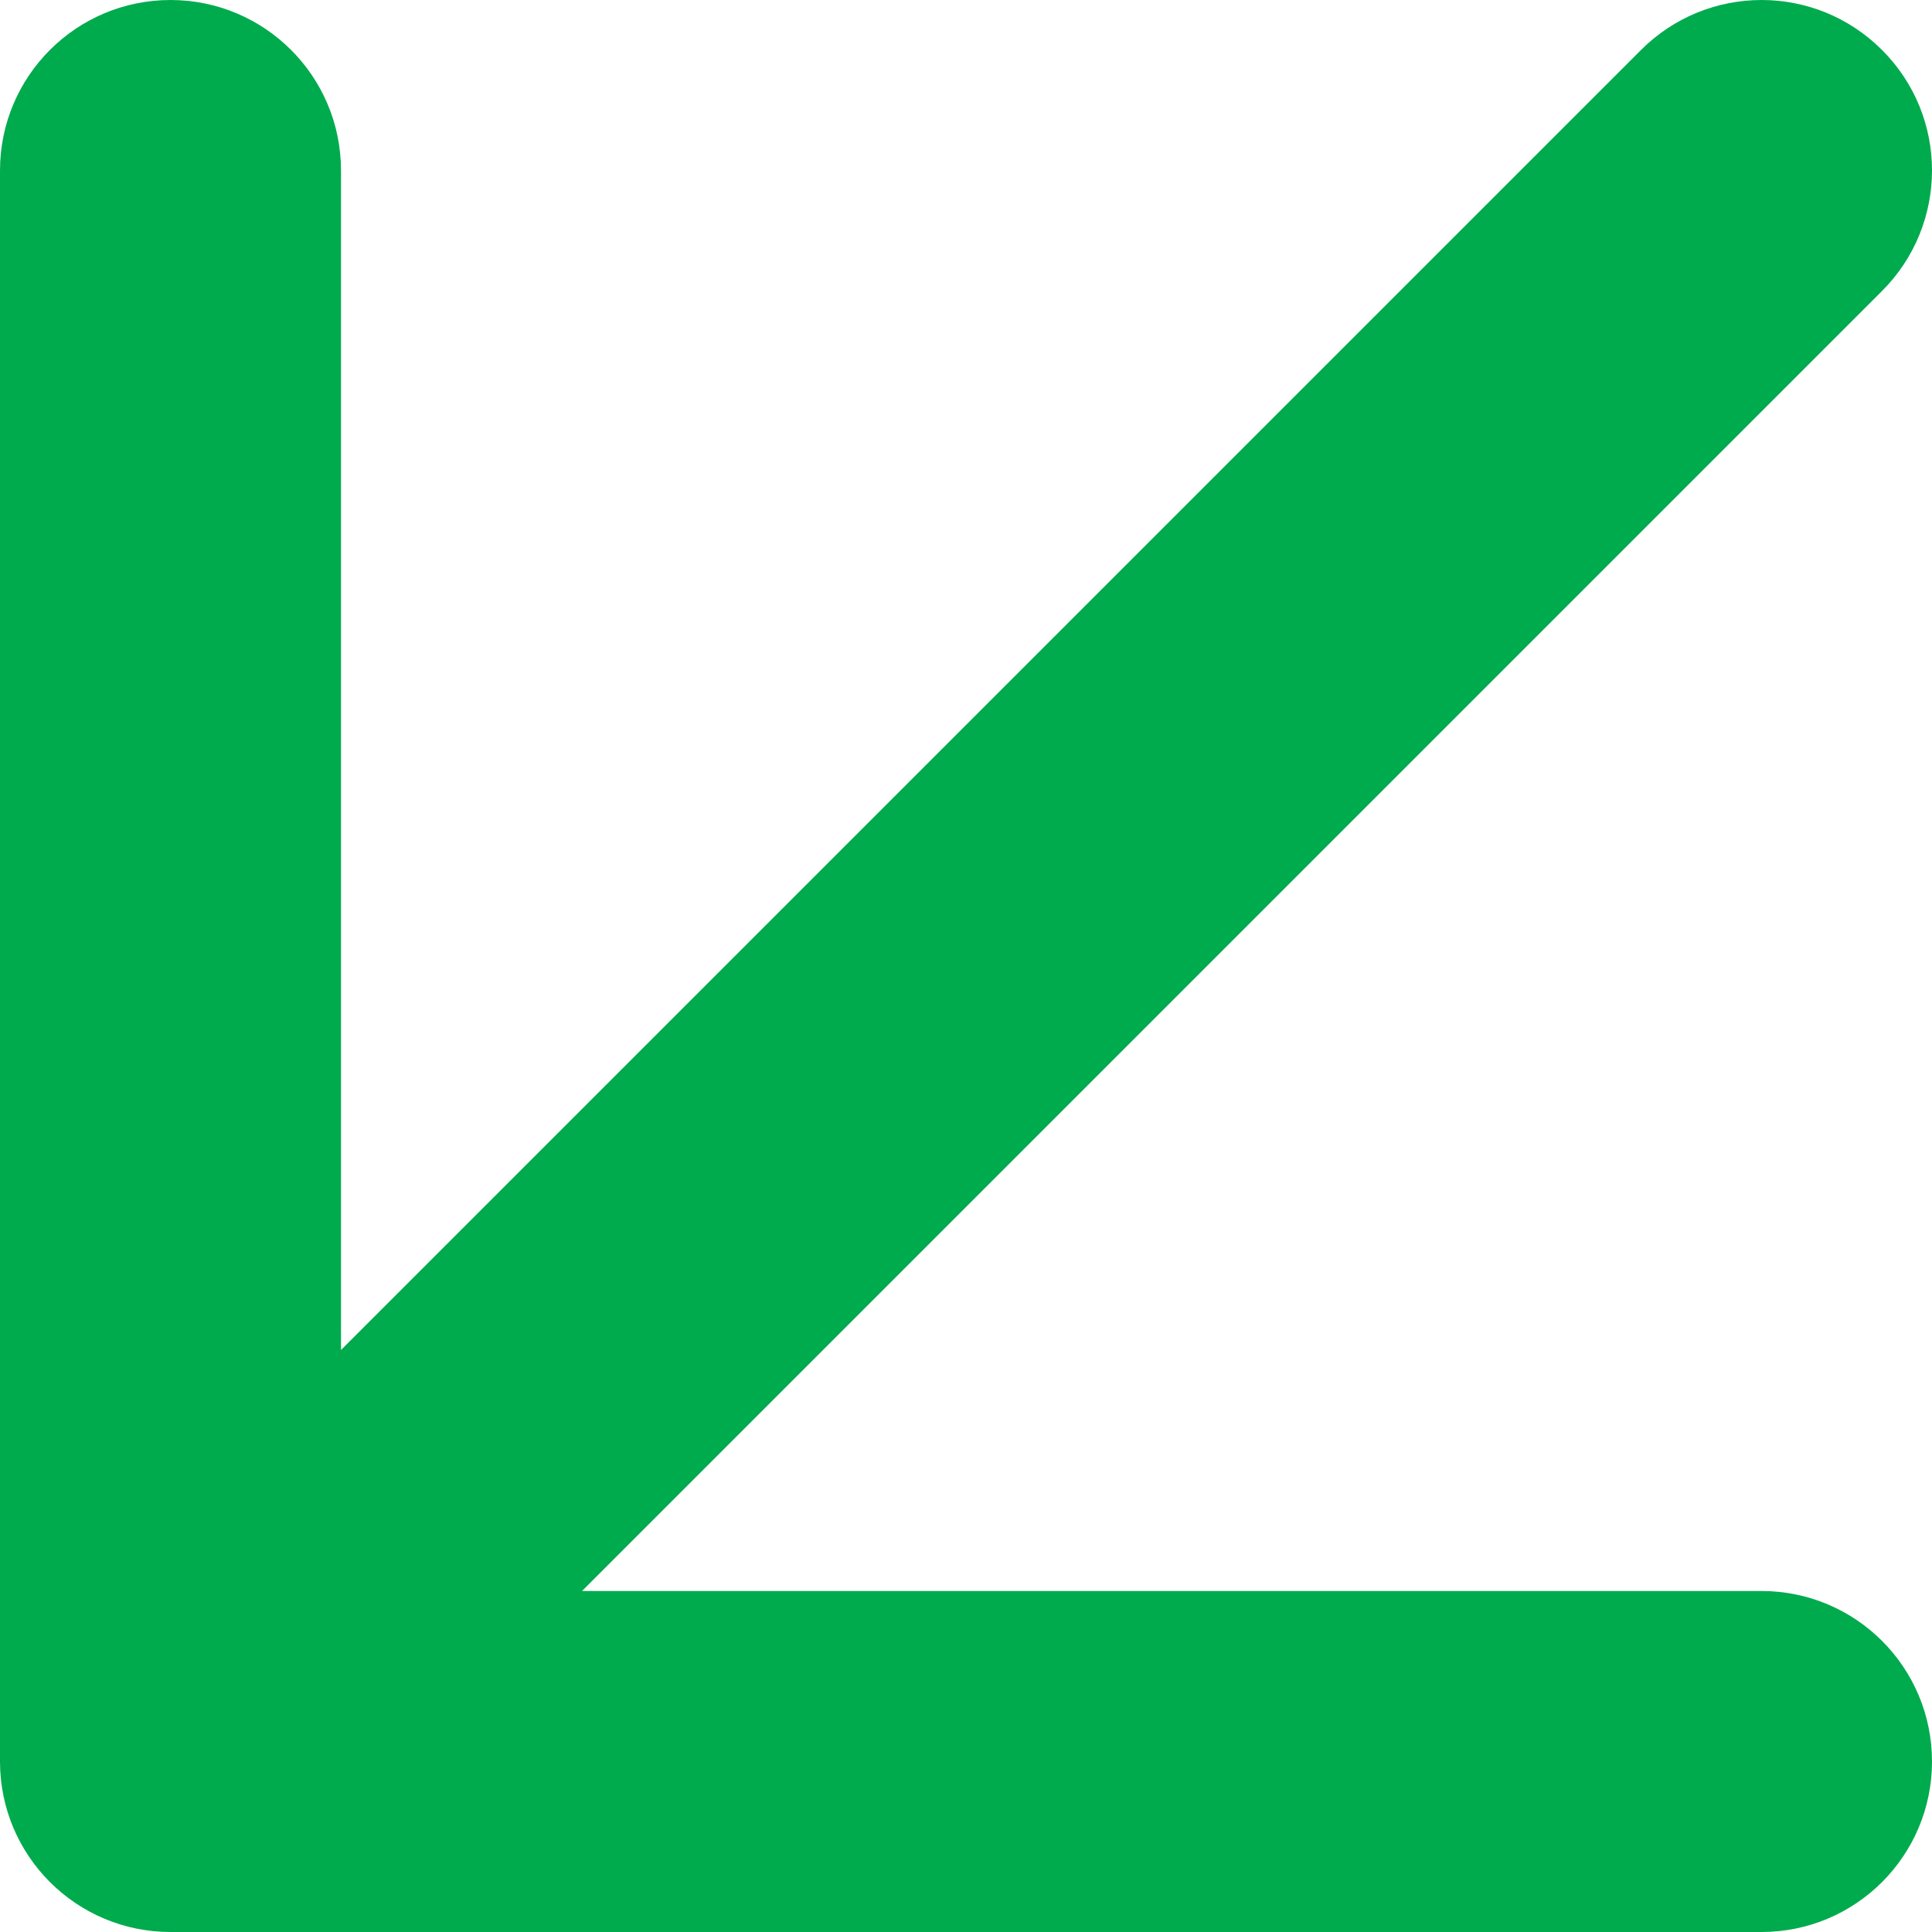
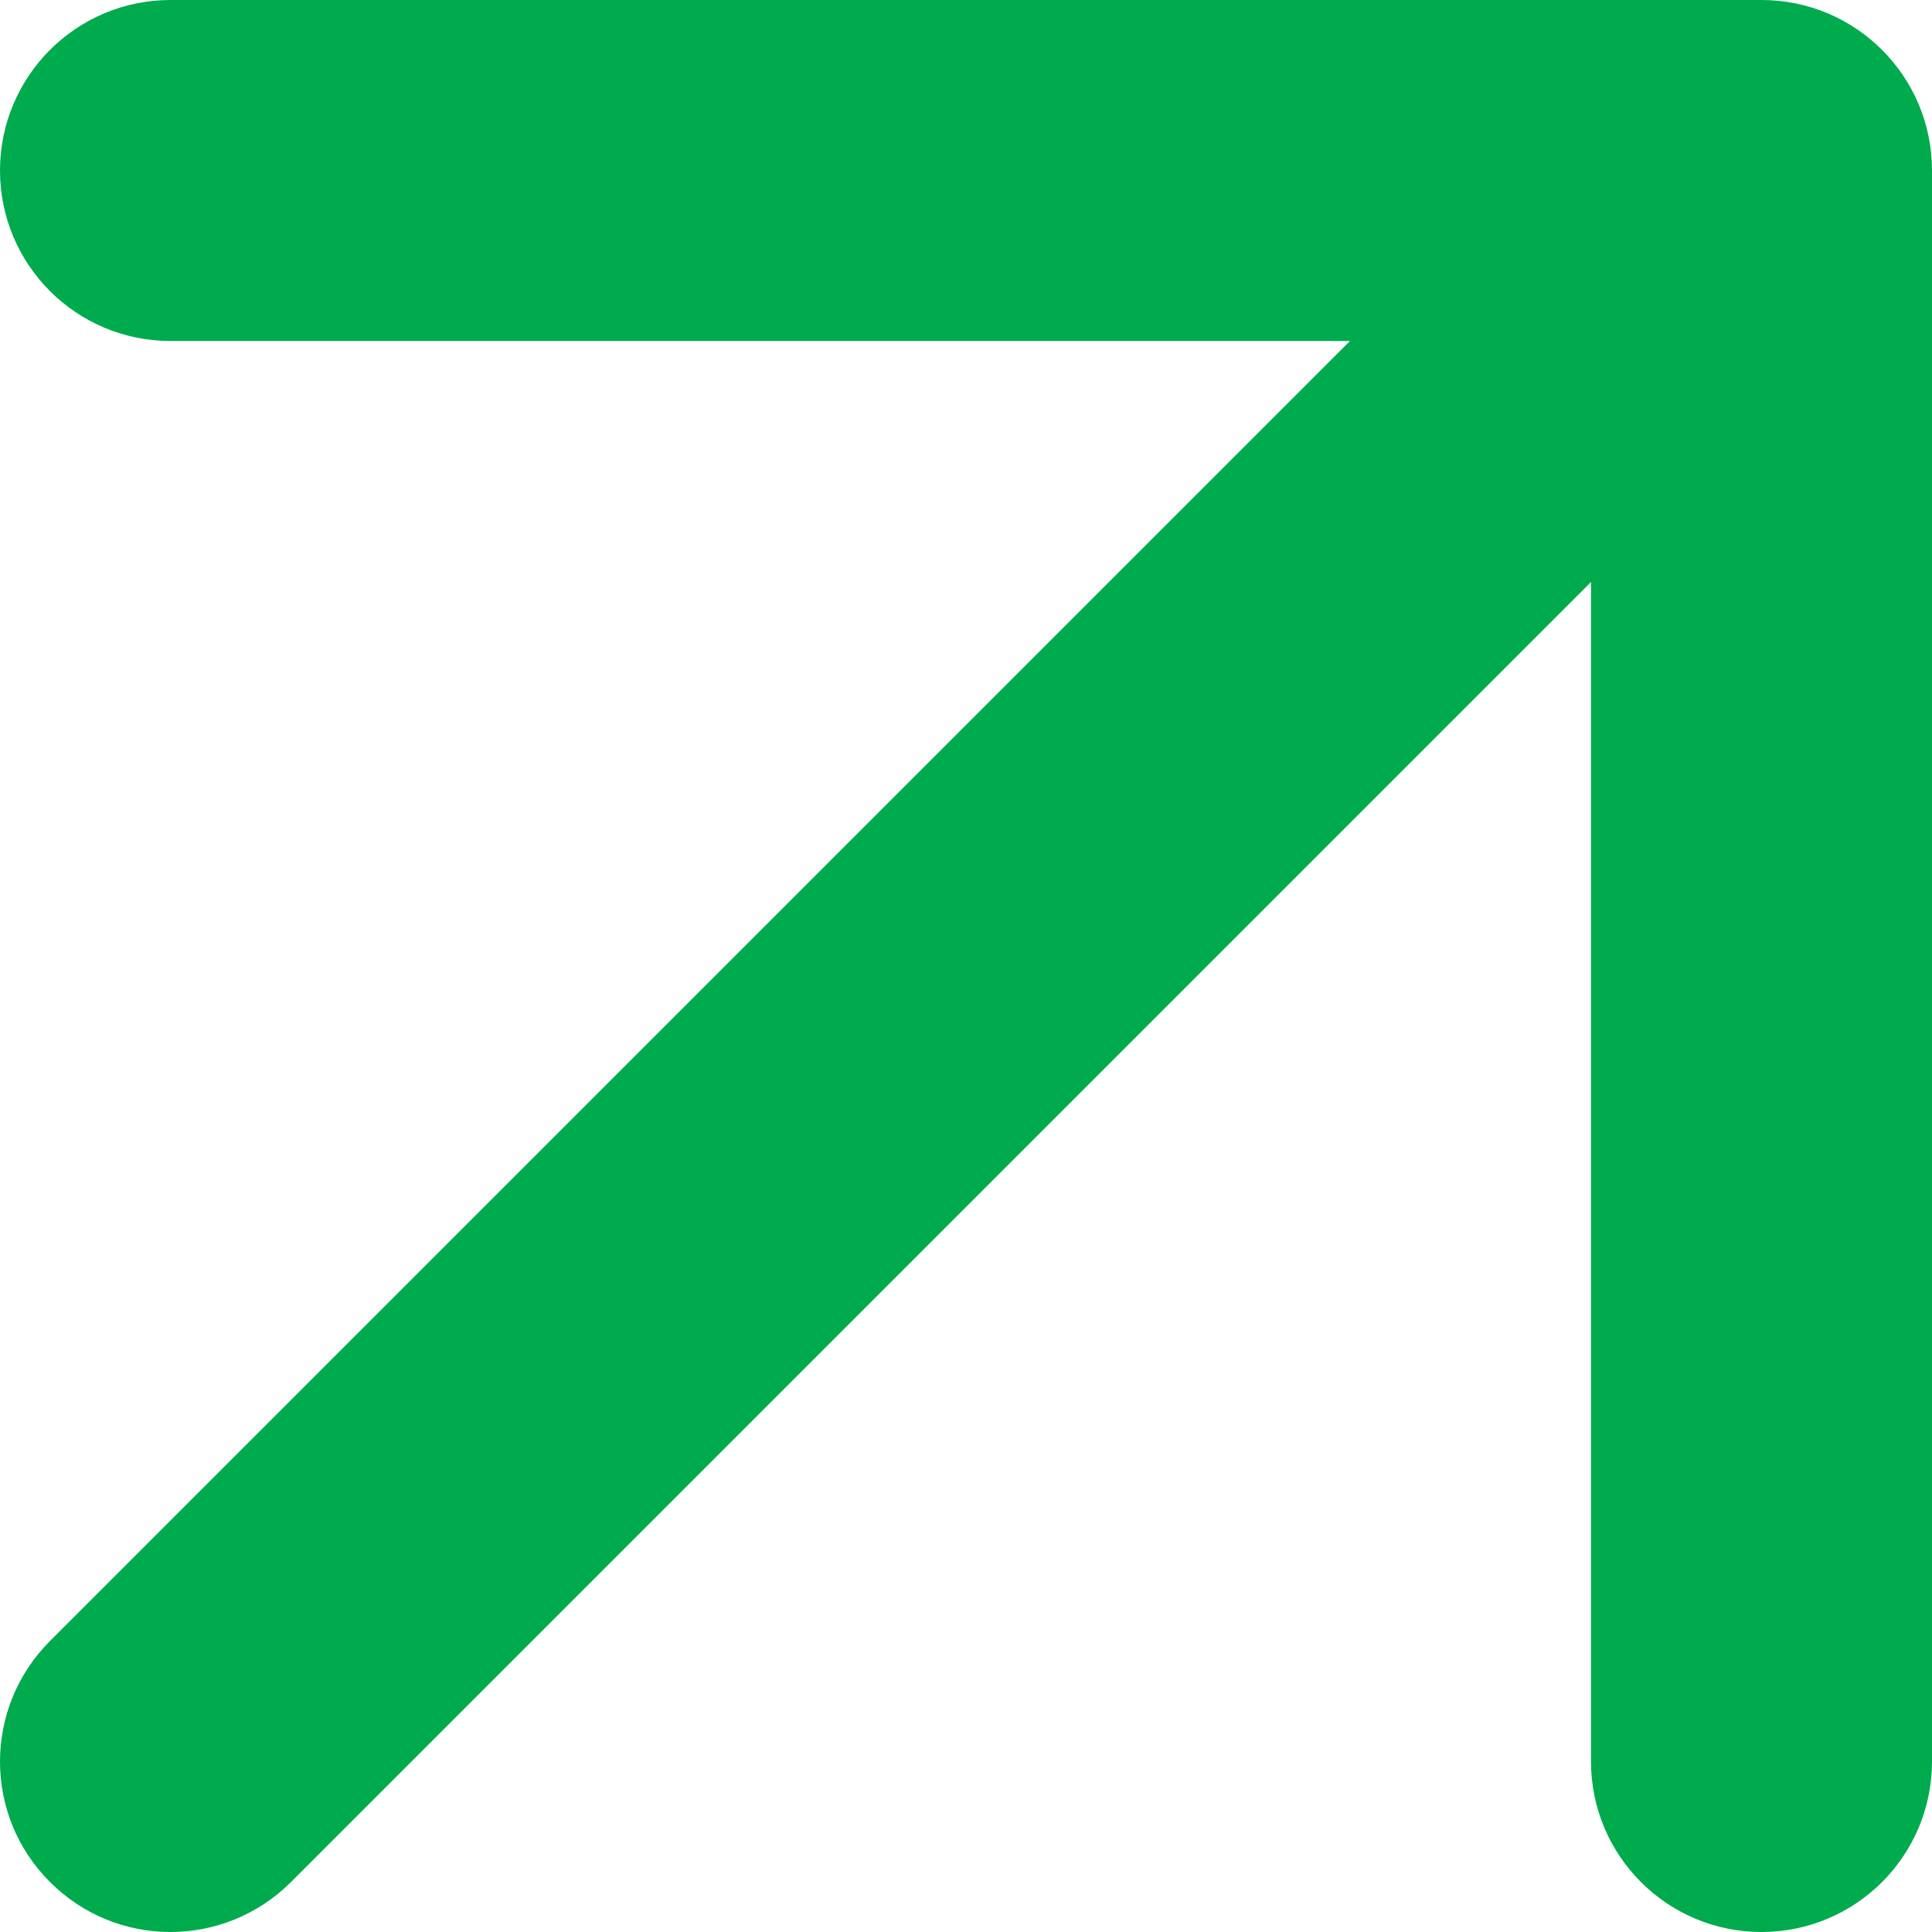
<svg xmlns="http://www.w3.org/2000/svg" preserveAspectRatio="none" overflow="visible" style="display: block;" width="8" height="8" viewBox="0 0 8 8" fill="none">
-   <path id="Fixing (Stroke)" d="M0.706 0C1.096 0 1.412 0.316 1.412 0.706V5.59L6.795 0.207C7.071 -0.069 7.518 -0.069 7.793 0.207C8.069 0.482 8.069 0.929 7.793 1.205L2.41 6.588H7.294C7.684 6.588 8 6.904 8 7.294C8 7.684 7.684 8 7.294 8H0.706C0.316 8 0 7.684 0 7.294V0.706C0 0.316 0.316 0 0.706 0Z" fill-rule="evenodd" clip-rule="evenodd" fill="#00AB4E" />
+   <path id="Fixing (Stroke)" transform="rotate(180 4 4)" d="M0.706 0C1.096 0 1.412 0.316 1.412 0.706V5.59L6.795 0.207C7.071 -0.069 7.518 -0.069 7.793 0.207C8.069 0.482 8.069 0.929 7.793 1.205L2.41 6.588H7.294C7.684 6.588 8 6.904 8 7.294C8 7.684 7.684 8 7.294 8H0.706C0.316 8 0 7.684 0 7.294V0.706C0 0.316 0.316 0 0.706 0Z" fill-rule="evenodd" clip-rule="evenodd" fill="#00AB4E" />
</svg>
